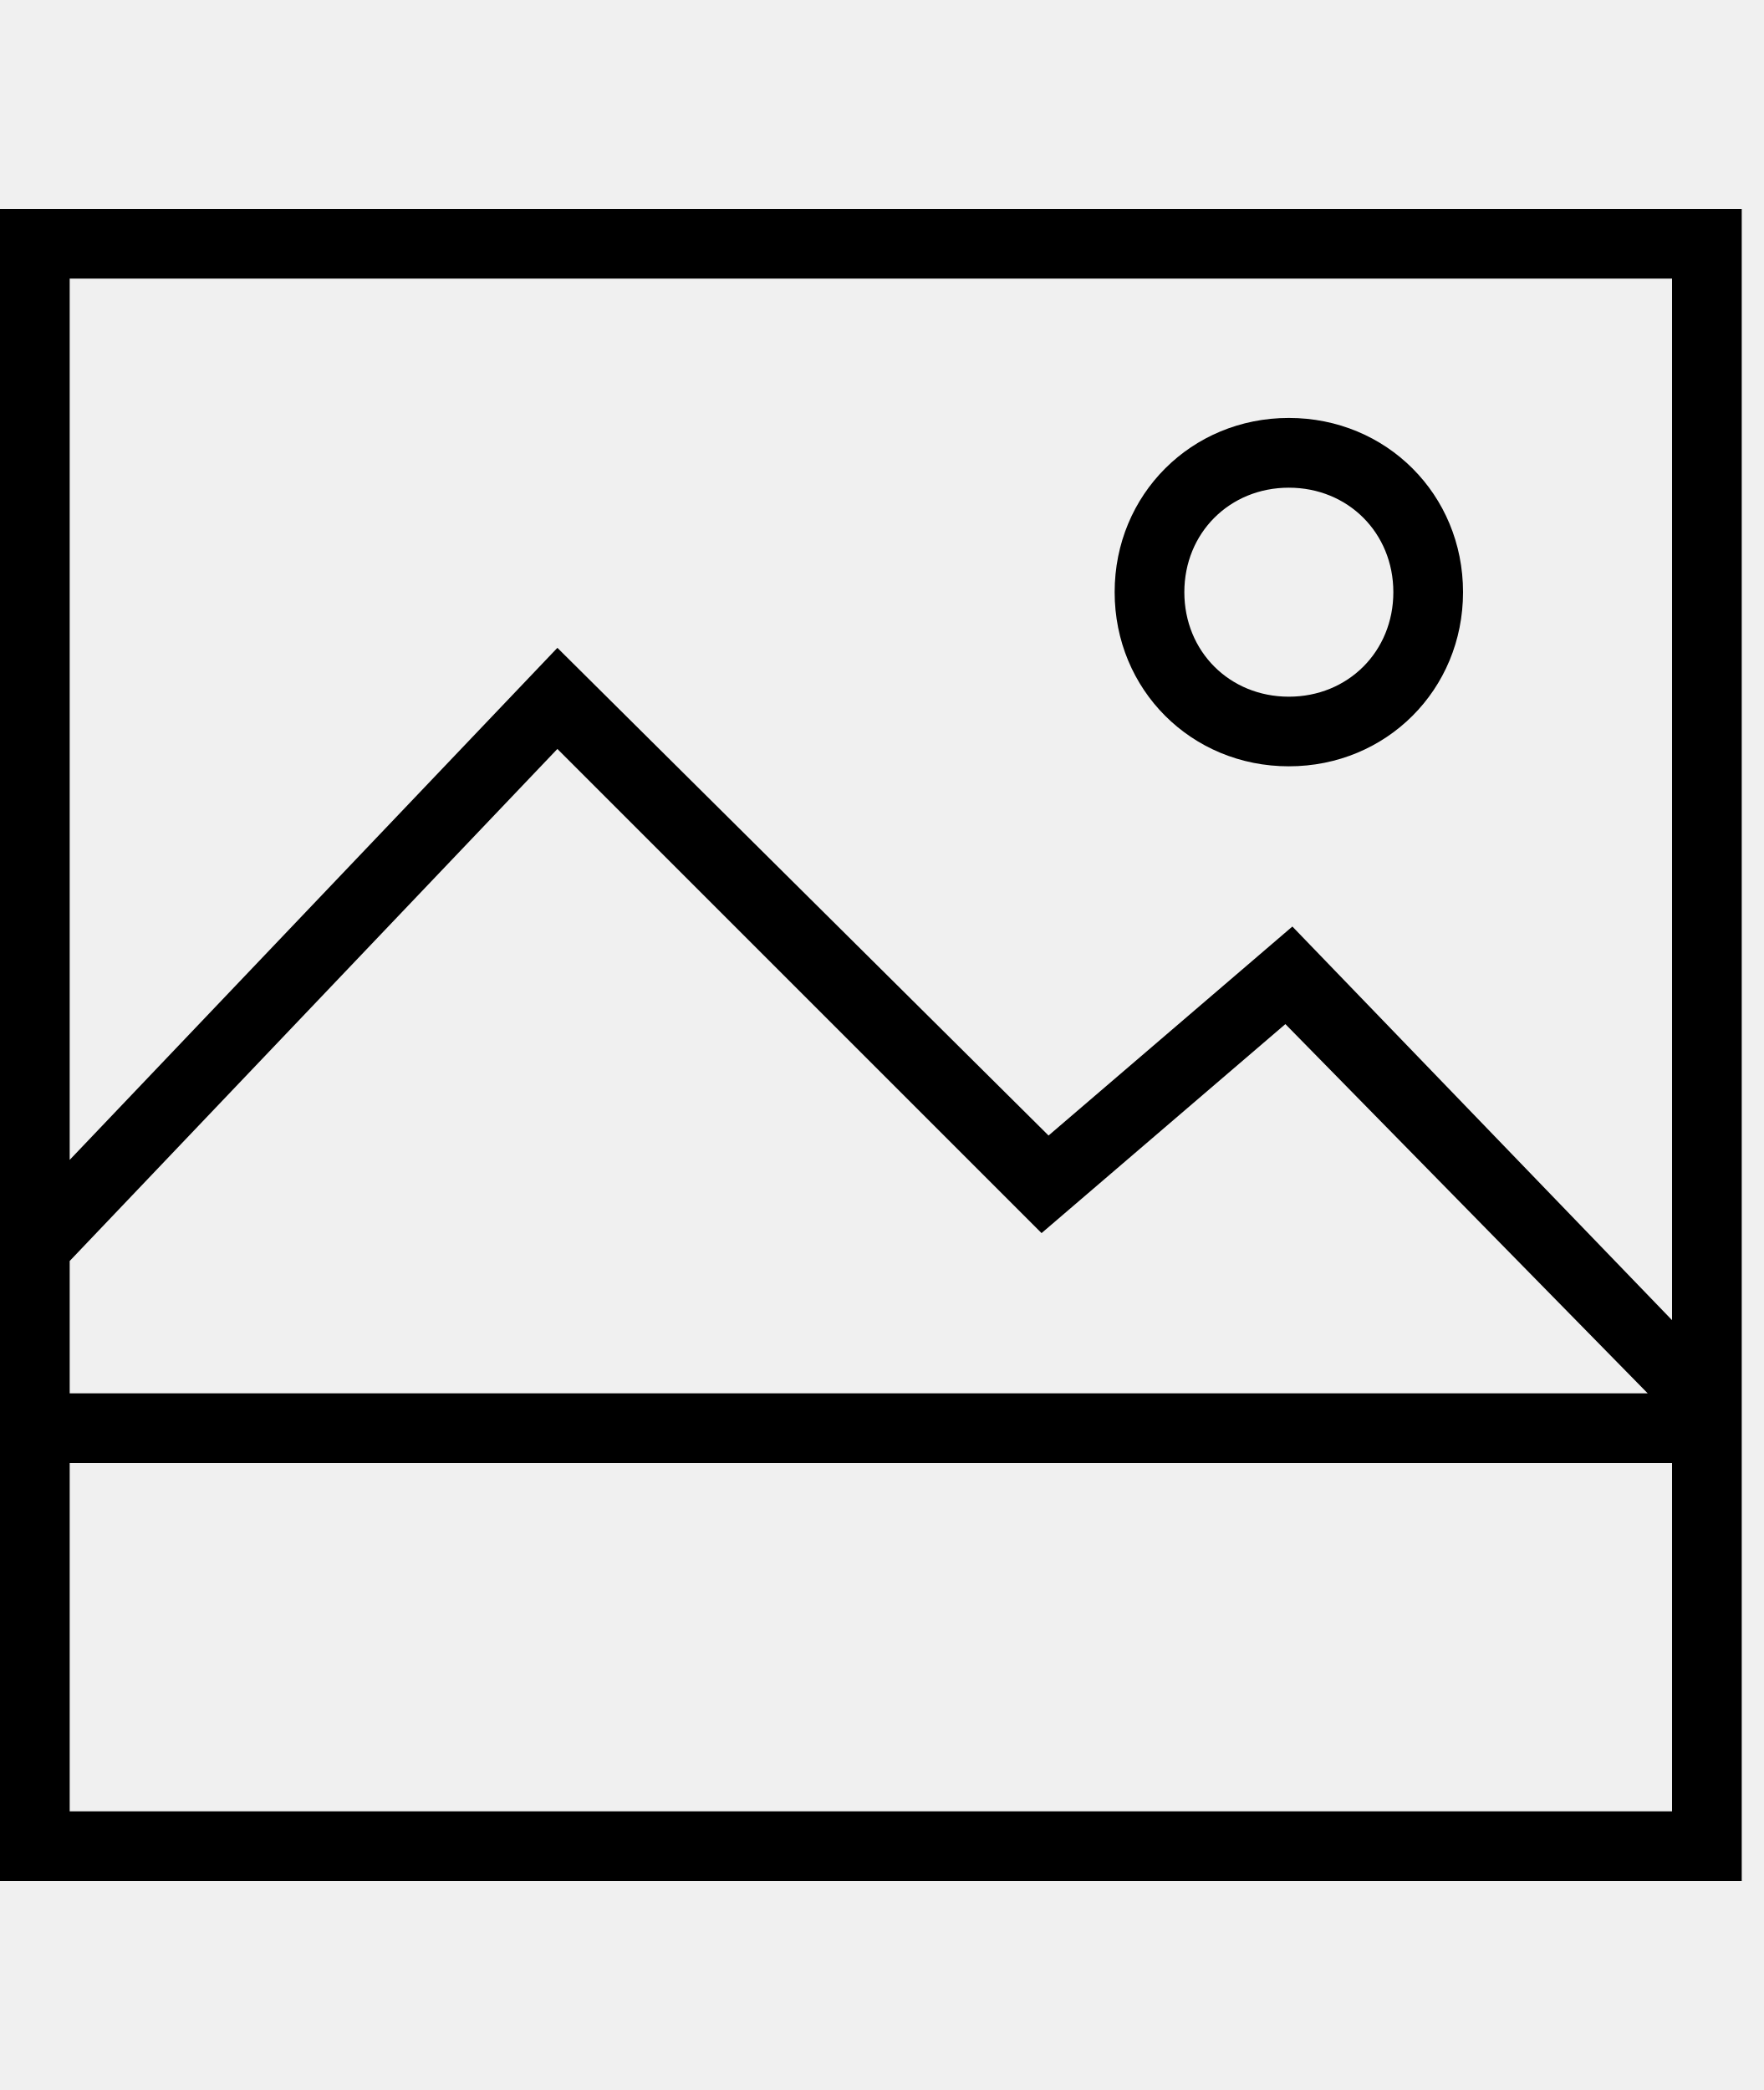
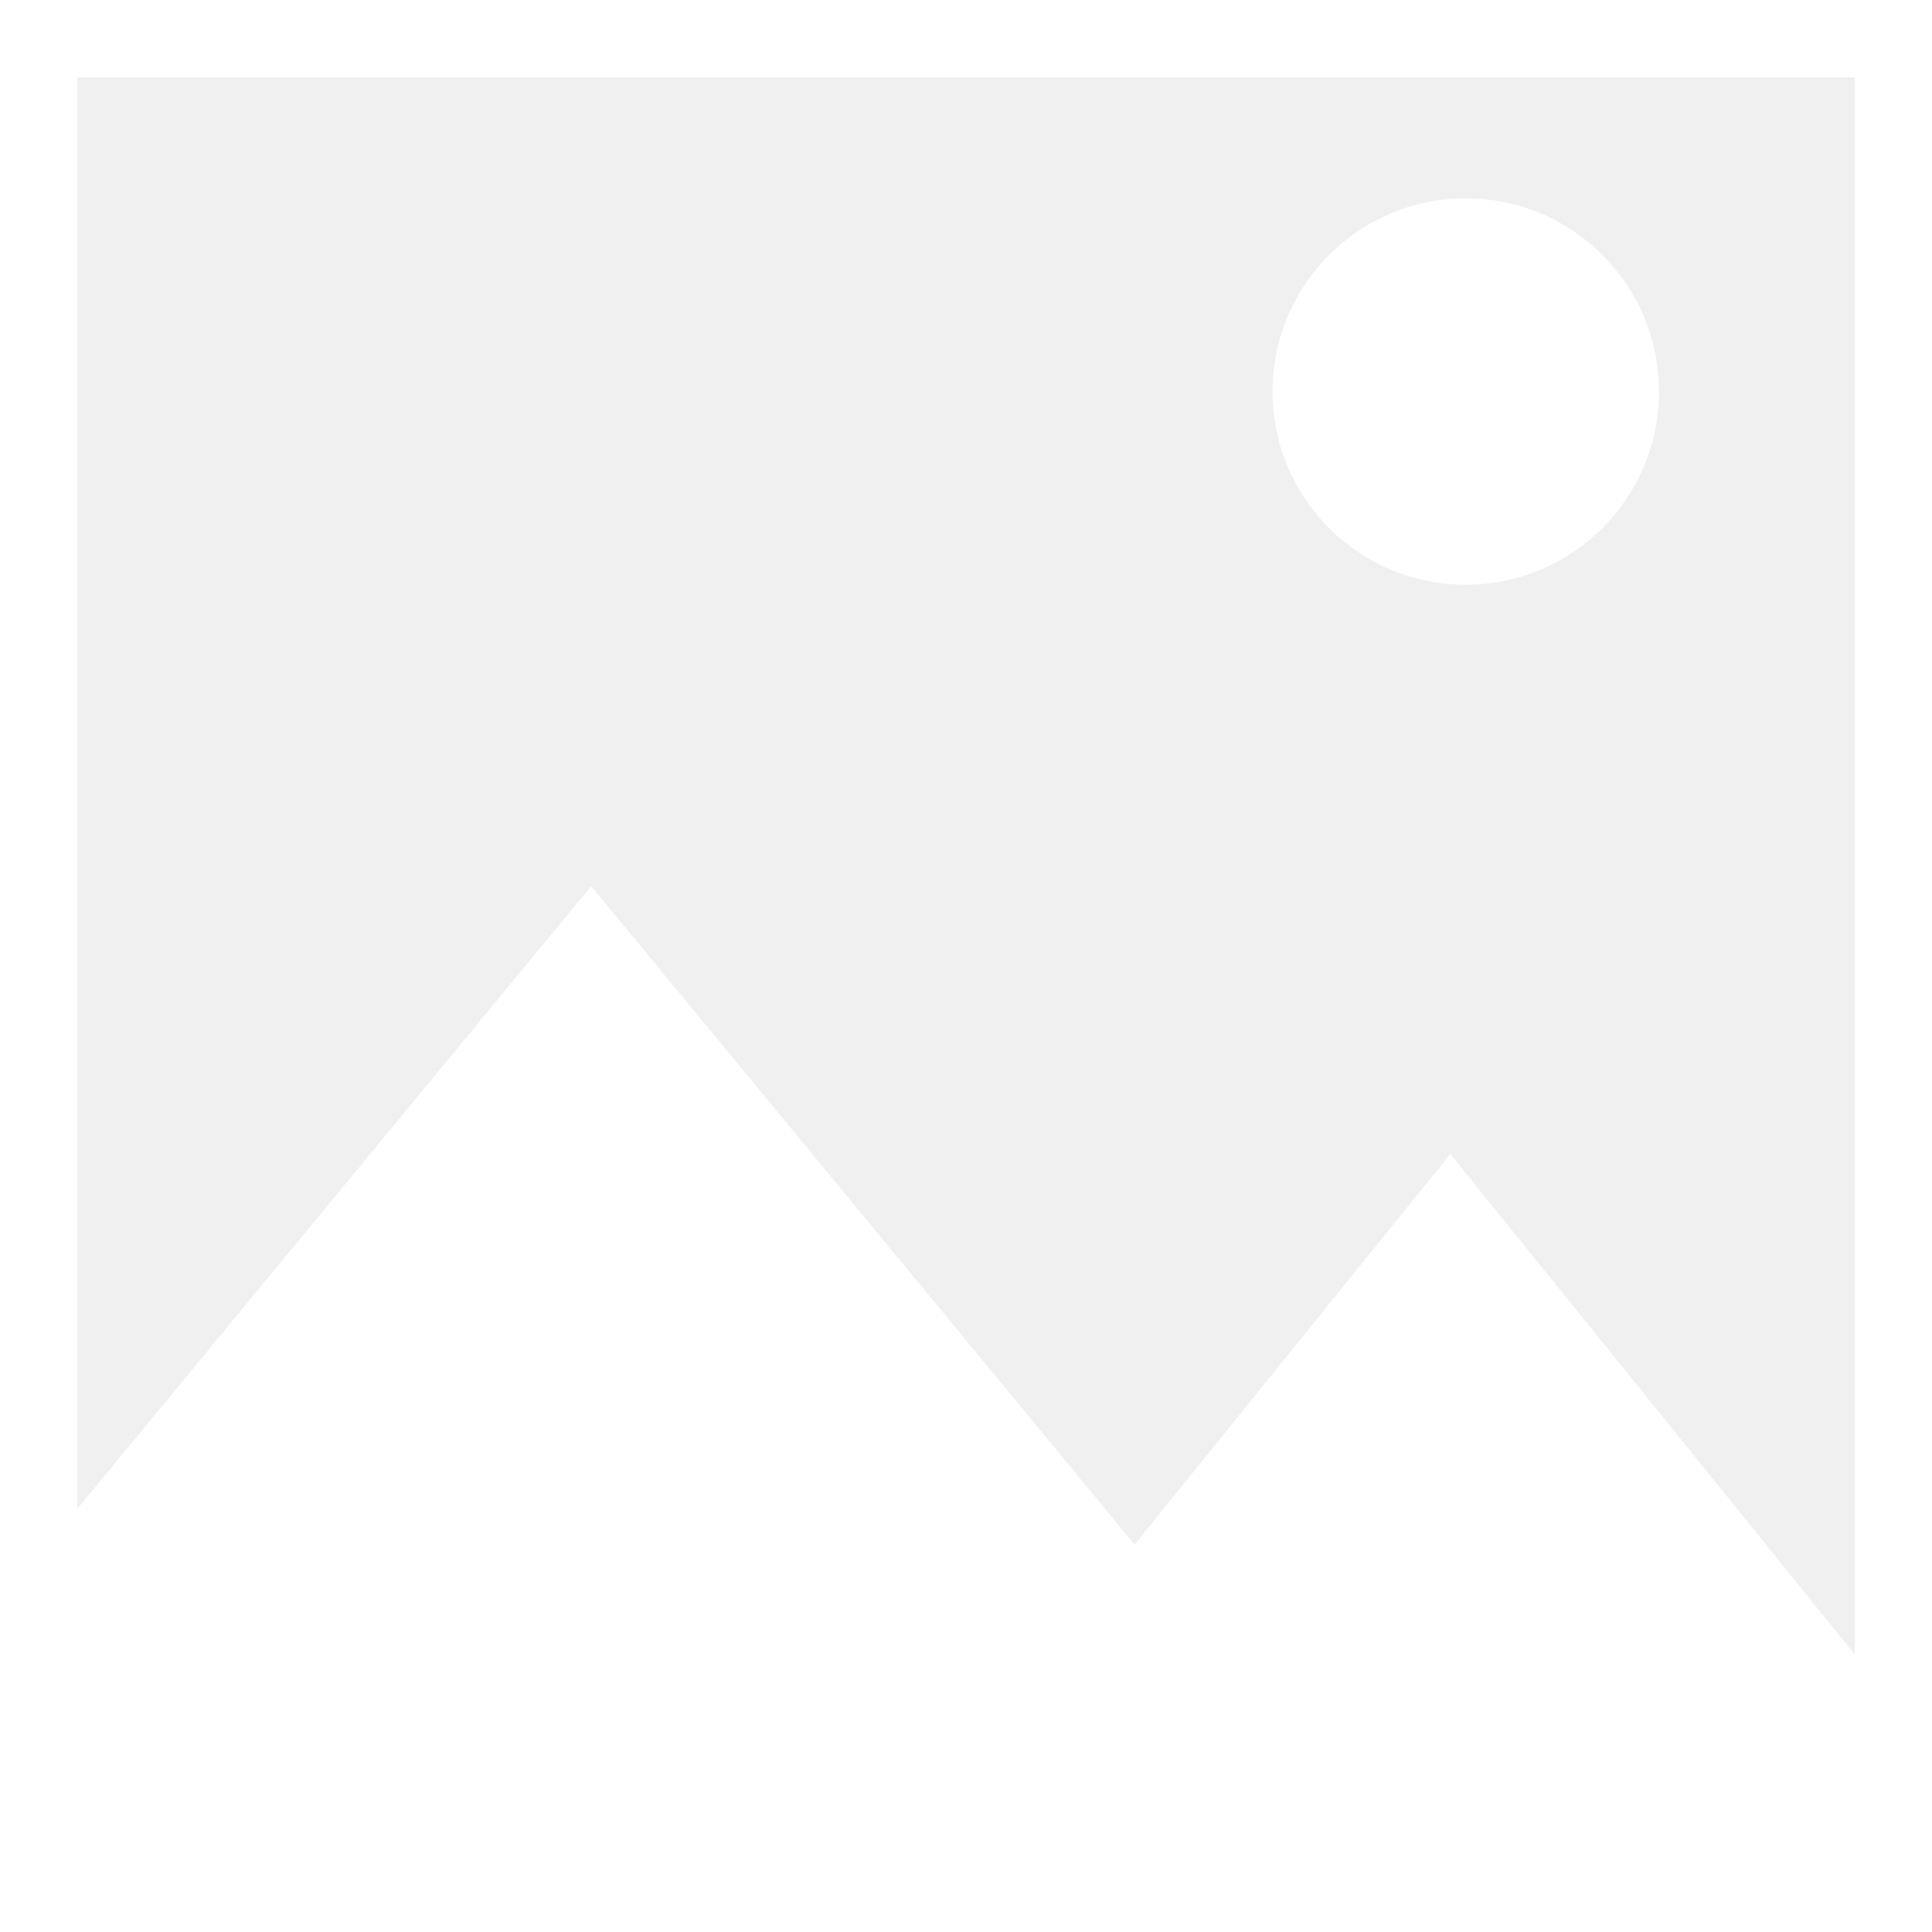
- <svg xmlns="http://www.w3.org/2000/svg" version="1.1" width="27" height="32" viewBox="0 0 27 32">
-   <g id="icomoon-ignore">
- </g>
-   <path d="M0 3.2v25.6h26.667v-25.6h-26.667zM1.067 19.307l7.467-7.84 7.413 7.413 3.733-3.2 5.547 5.653h-24.16v-2.027zM25.6 27.733h-24.533v-5.333h24.533v5.333zM25.6 20.213l-5.813-6.027-3.733 3.2-7.52-7.467-7.467 7.84v-13.493h24.533v15.947z" fill="#000000" />
-   <path d="M19.733 11.733c1.493 0 2.667-1.173 2.667-2.667s-1.173-2.667-2.667-2.667c-1.493 0-2.667 1.173-2.667 2.667s1.173 2.667 2.667 2.667zM19.733 7.467c0.907 0 1.6 0.693 1.6 1.6s-0.693 1.6-1.6 1.6c-0.907 0-1.6-0.693-1.6-1.6s0.693-1.6 1.6-1.6z" fill="#000000" />
+ <svg xmlns="http://www.w3.org/2000/svg" width="750" height="750" viewBox="0 0 750 750" fill="none">
+   <g clip-path="url(#clip0_303_291)">
+     <path fill-rule="evenodd" clip-rule="evenodd" d="M750 0H0V750H750V0ZM30 30H720V642.237L563 448L440.451 599.615L229.5 344L30 585.739V30ZM644 152C644 193.421 610.421 227 569 227C527.579 227 494 193.421 494 152C494 110.579 527.579 77 569 77C610.421 77 644 110.579 644 152Z" fill="white" />
+   </g>
+   <defs>
+     <clipPath id="clip0_303_291">
+       <rect width="750" height="750" fill="white" />
+     </clipPath>
+   </defs>
</svg>
